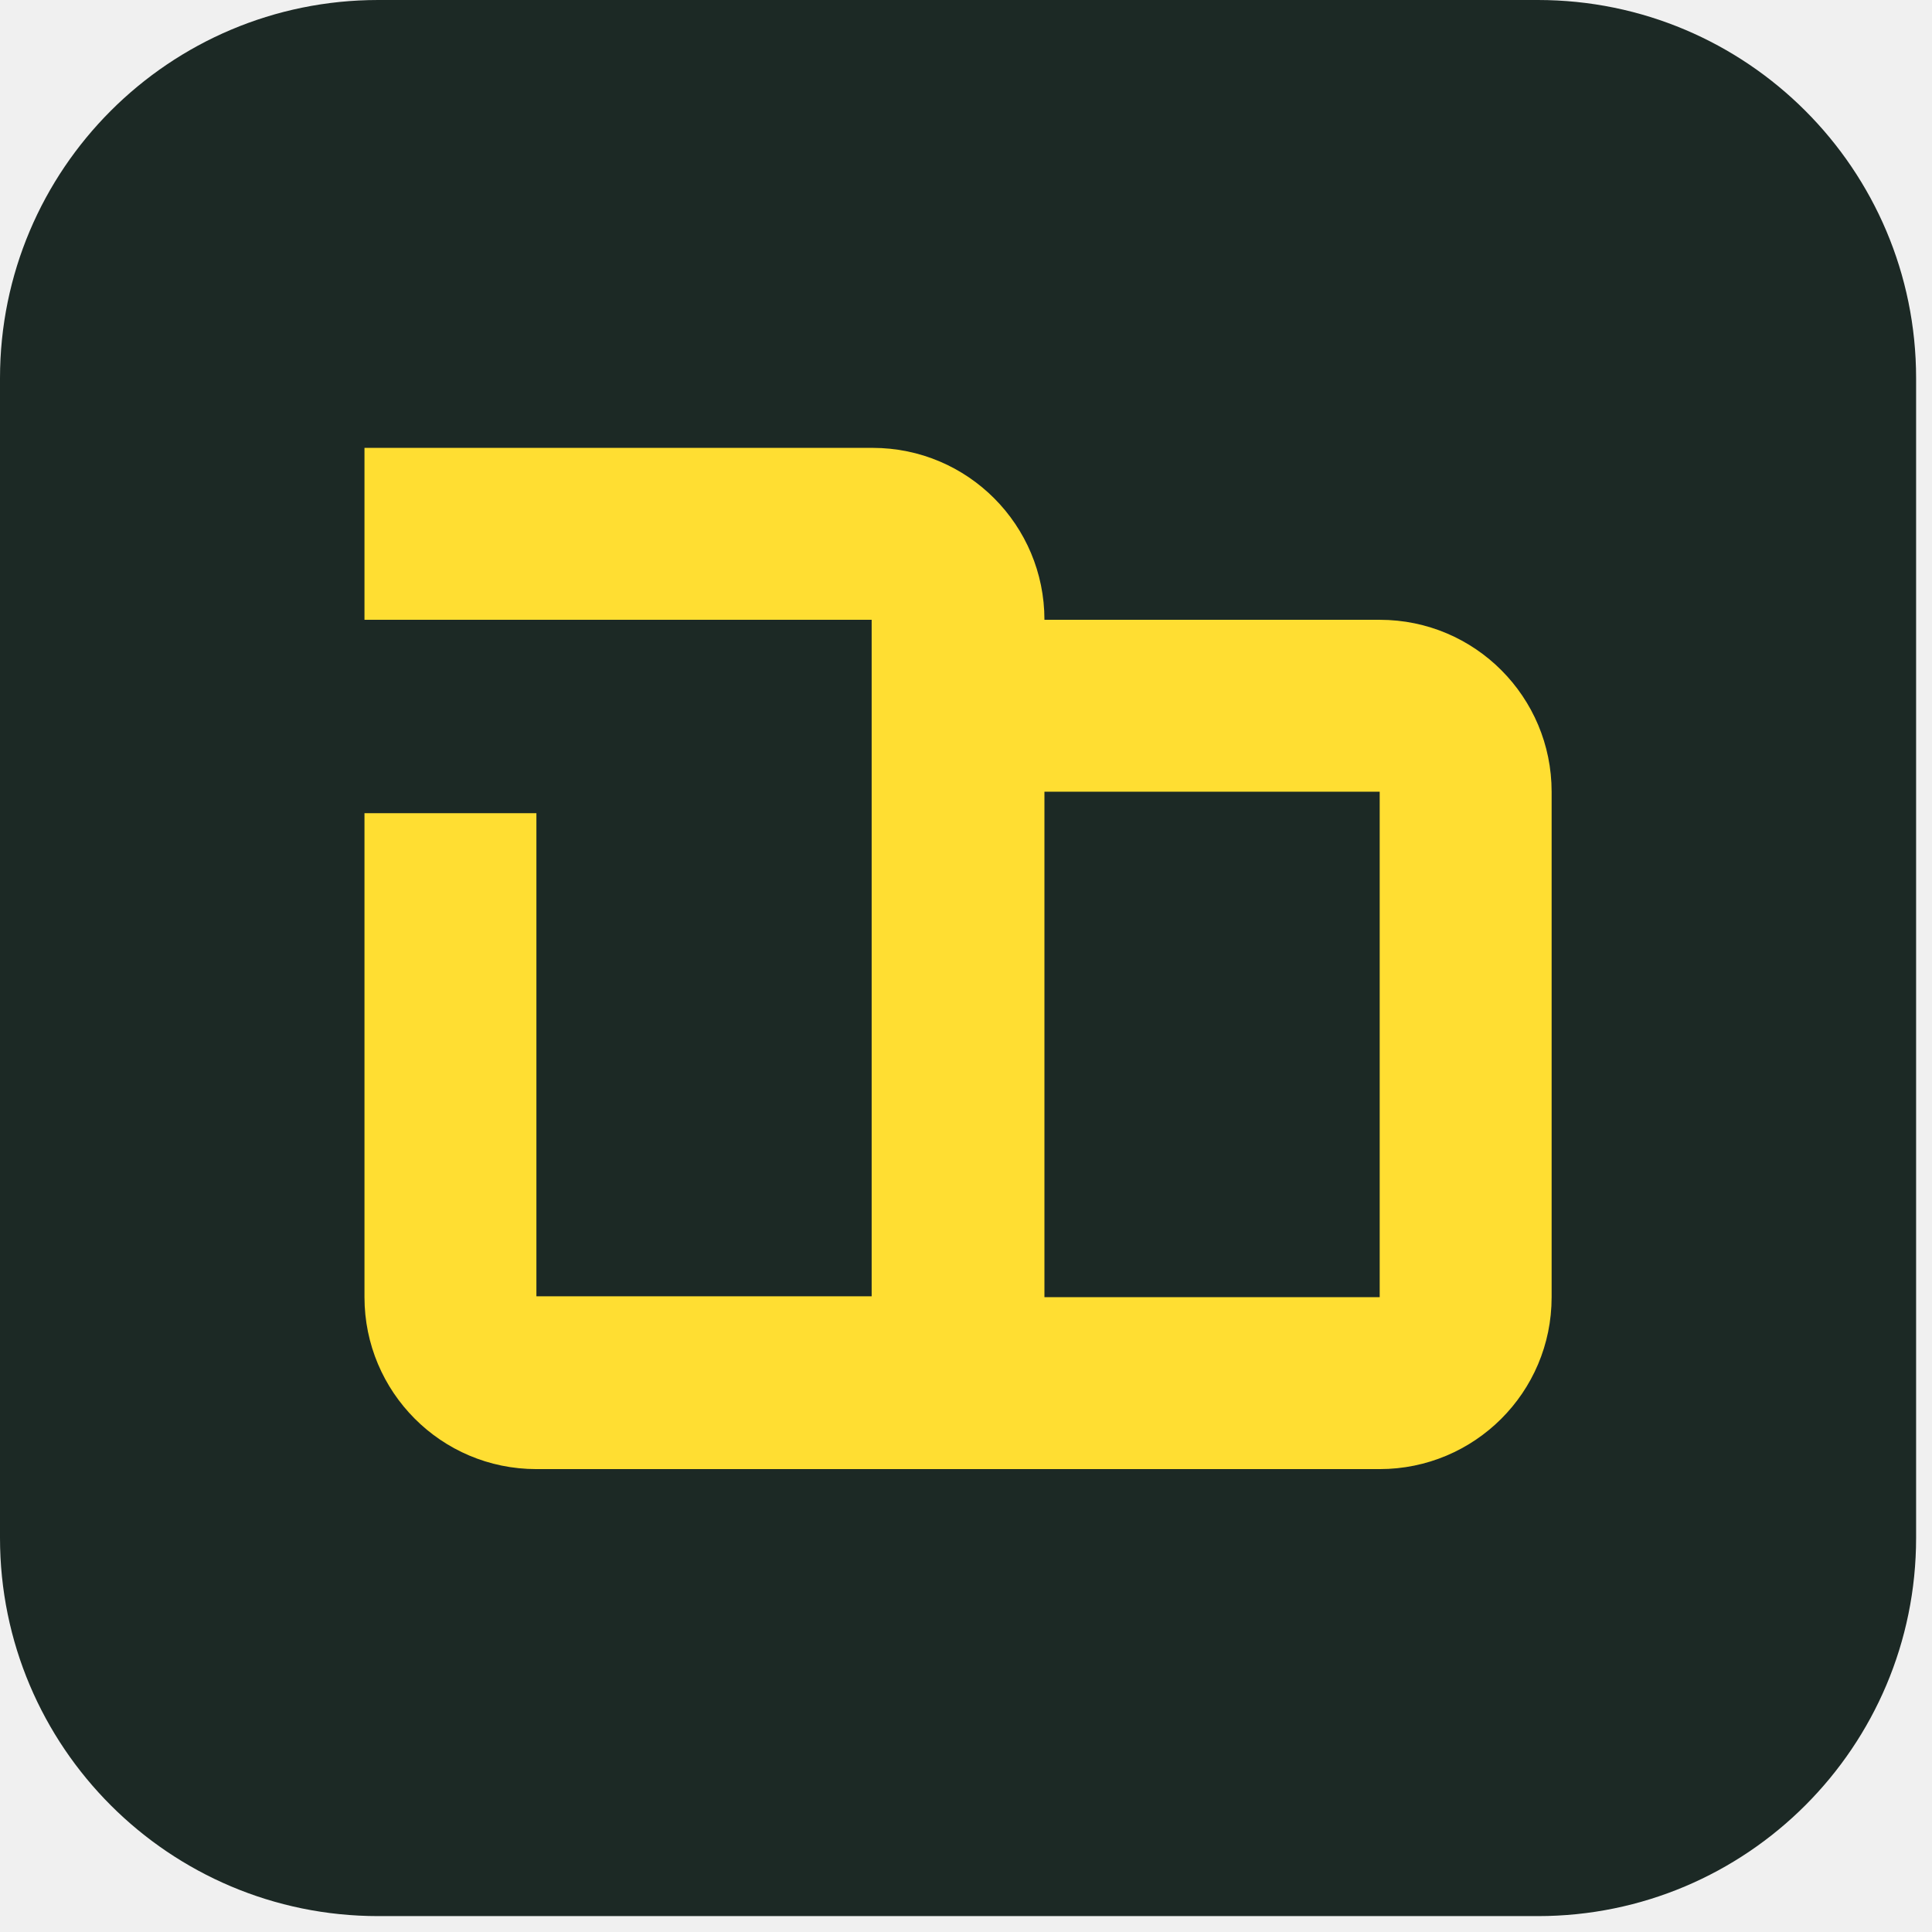
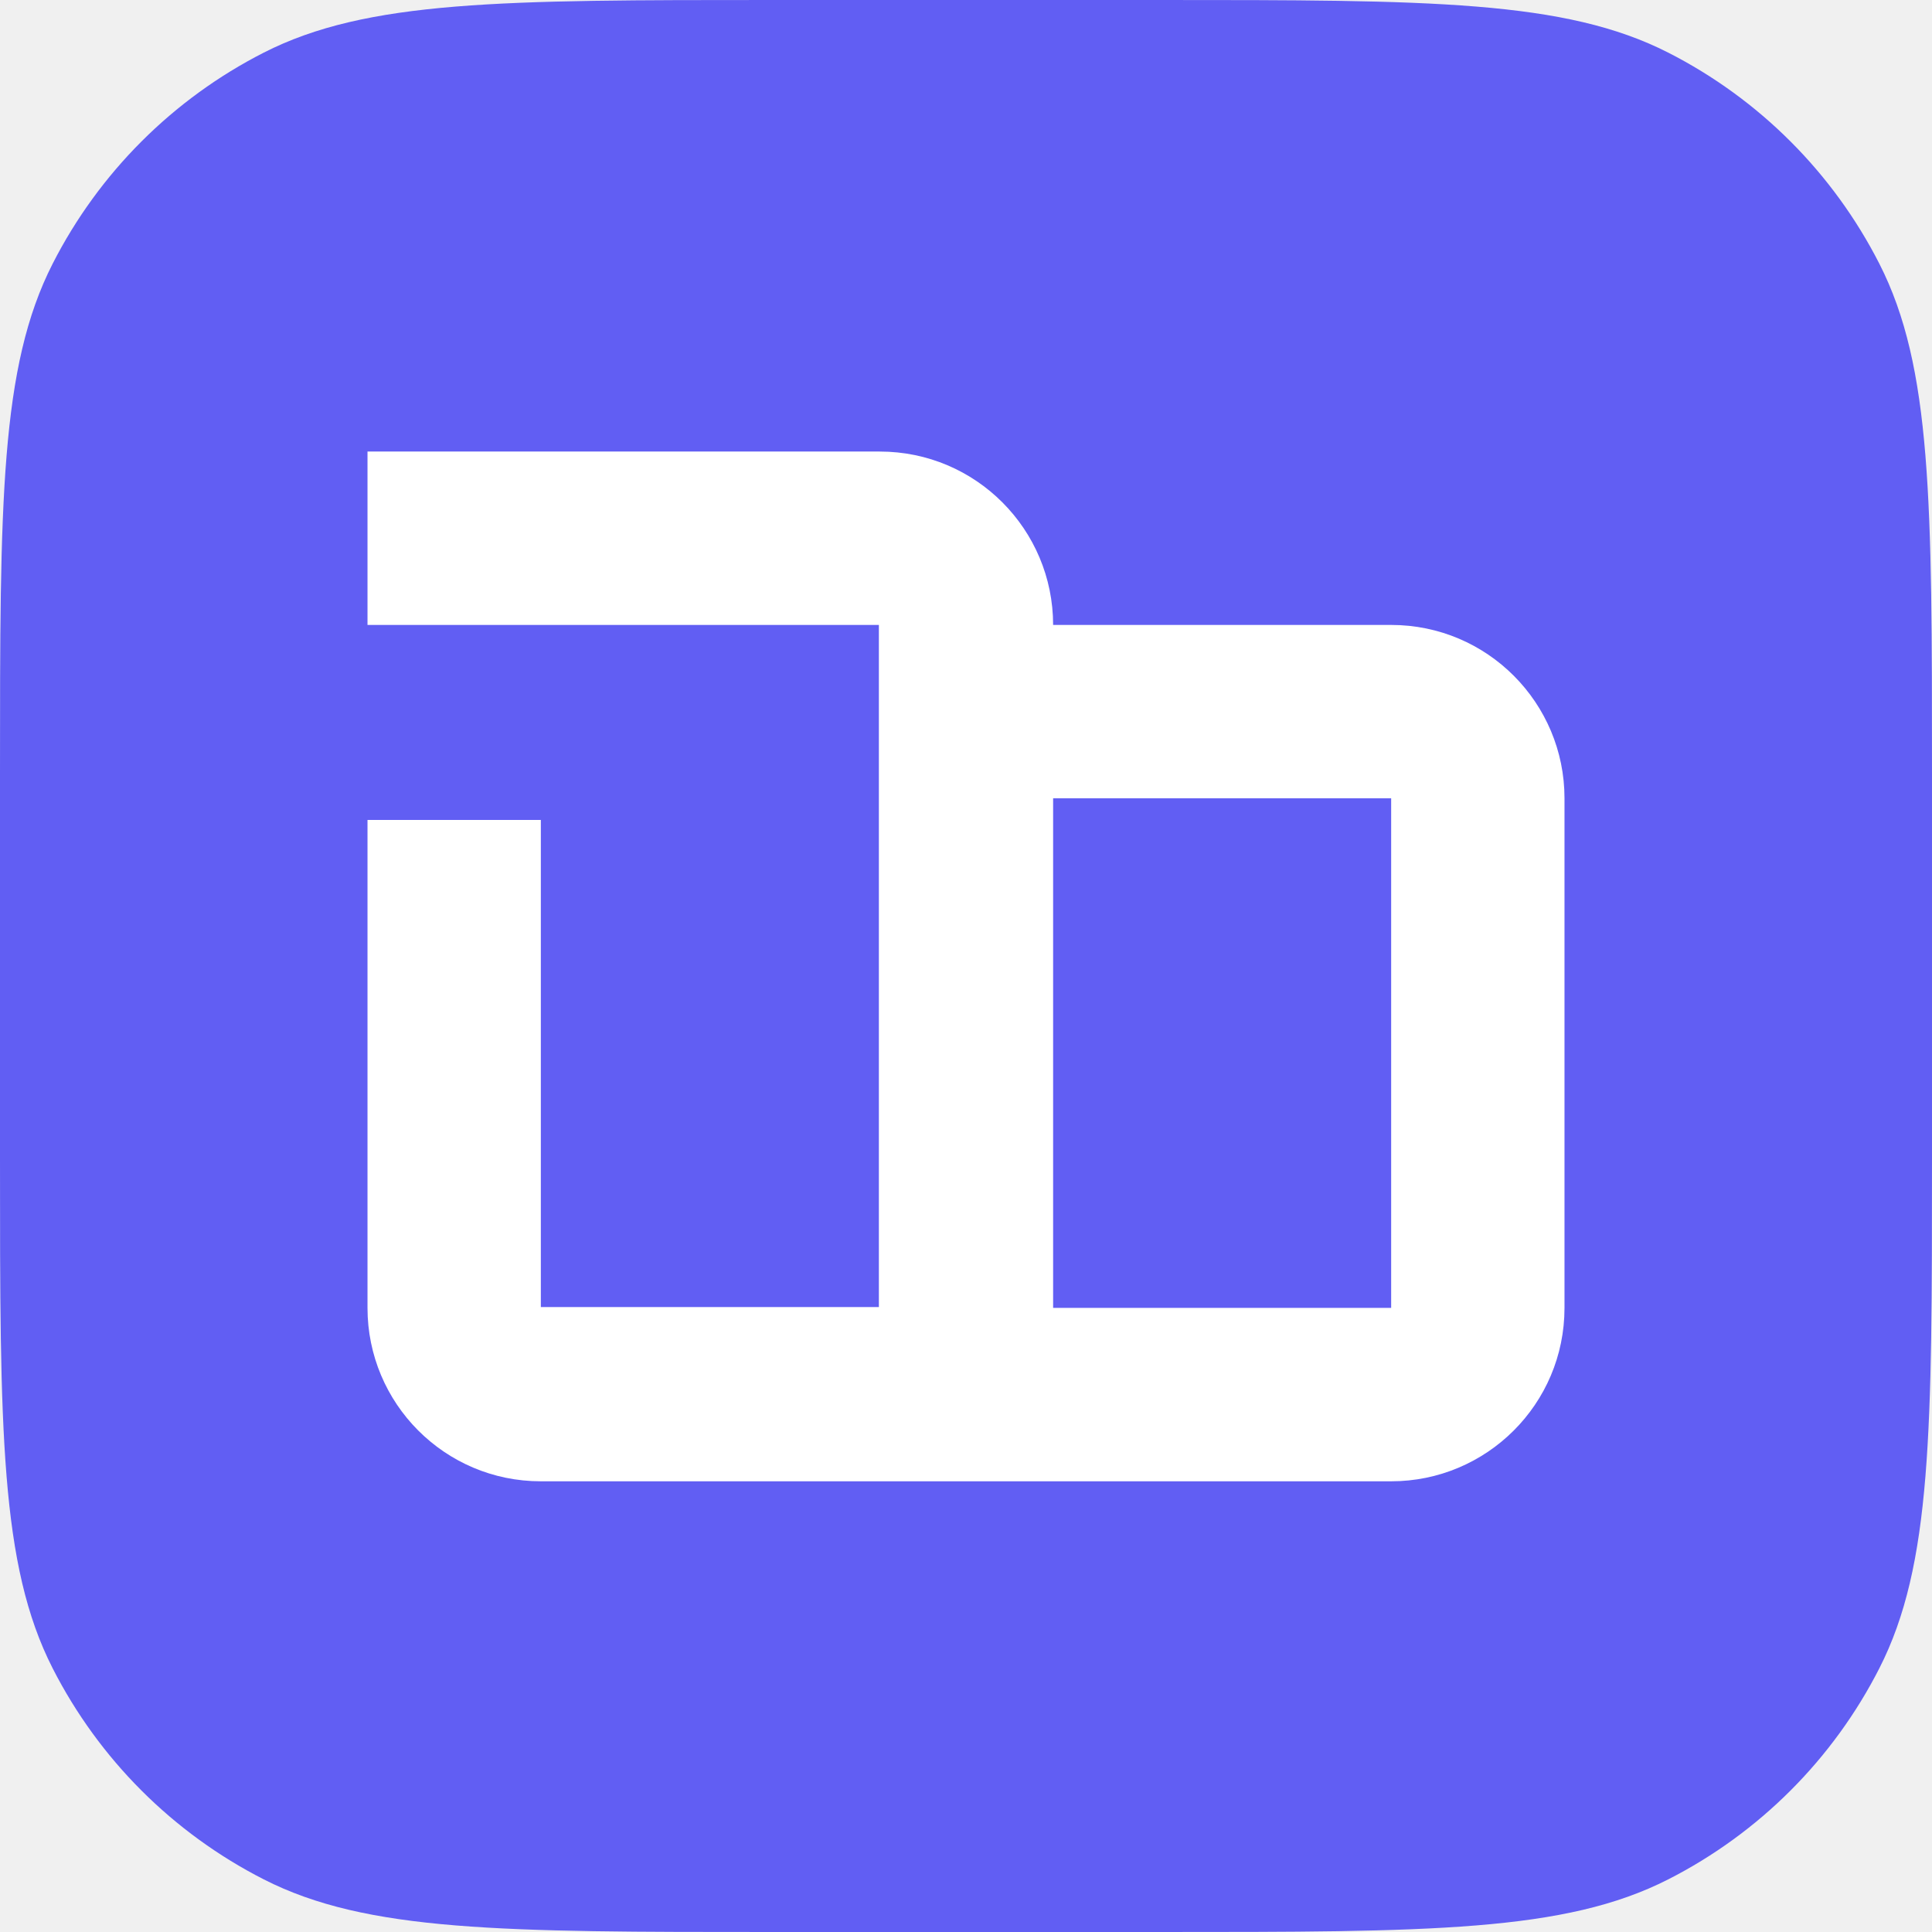
- <svg xmlns="http://www.w3.org/2000/svg" width="118" height="118" viewBox="0 0 118 118" fill="none">
-   <g clip-path="url(#clip0_0_18)">
-     <path d="M93.928 0H23.101C10.343 0 0 10.343 0 23.101V93.928C0 106.686 10.343 117.029 23.101 117.029H93.928C106.686 117.029 117.029 106.686 117.029 93.928V23.101C117.029 10.343 106.686 0 93.928 0Z" fill="#1C2925" />
-     <path d="M63.791 37.855C63.791 32.079 59.118 27.354 53.291 27.354H22.261V37.855H53.238V79.174H32.762V49.668H22.261V79.227C22.261 85.002 26.934 89.728 32.762 89.728H84.267C90.043 89.728 94.768 85.055 94.768 79.227V48.355C94.768 42.58 90.095 37.855 84.267 37.855H63.739H63.791ZM84.267 79.227H63.791V48.355H84.267V79.227Z" fill="#FFDE32" />
-   </g>
-   <defs>
-     <clipPath id="clip0_0_18">
-       <rect width="117.029" height="117.029" fill="white" />
-     </clipPath>
-   </defs>
+ <svg xmlns="http://www.w3.org/2000/svg" width="32" height="32" viewBox="0 0 32 32" fill="none">
+   <path d="M0 12.8C0 8.32 0 6.079 0.872 4.368C1.639 2.863 2.863 1.639 4.368 0.872C6.079 0 8.32 0 12.8 0H19.2C23.68 0 25.921 0 27.632 0.872C29.137 1.639 30.361 2.863 31.128 4.368C32 6.079 32 8.32 32 12.8V19.2C32 23.68 32 25.921 31.128 27.632C30.361 29.137 29.137 30.361 27.632 31.128C25.921 32 23.68 32 19.2 32H12.8C8.32 32 6.079 32 4.368 31.128C2.863 30.361 1.639 29.137 0.872 27.632C0 25.921 0 23.68 0 19.2V12.8Z" fill="#615EF3" />
+   <path d="M17.443 10.351C17.443 8.772 16.165 7.479 14.571 7.479H6.087V10.351H14.557V21.649H8.958V13.581H6.087V21.663C6.087 23.243 7.365 24.535 8.958 24.535H23.042C24.621 24.535 25.913 23.257 25.913 21.663V13.222C25.913 11.643 24.635 10.351 23.042 10.351H17.428H17.443ZM23.042 21.663H17.443V13.222H23.042V21.663Z" fill="white" />
</svg>
